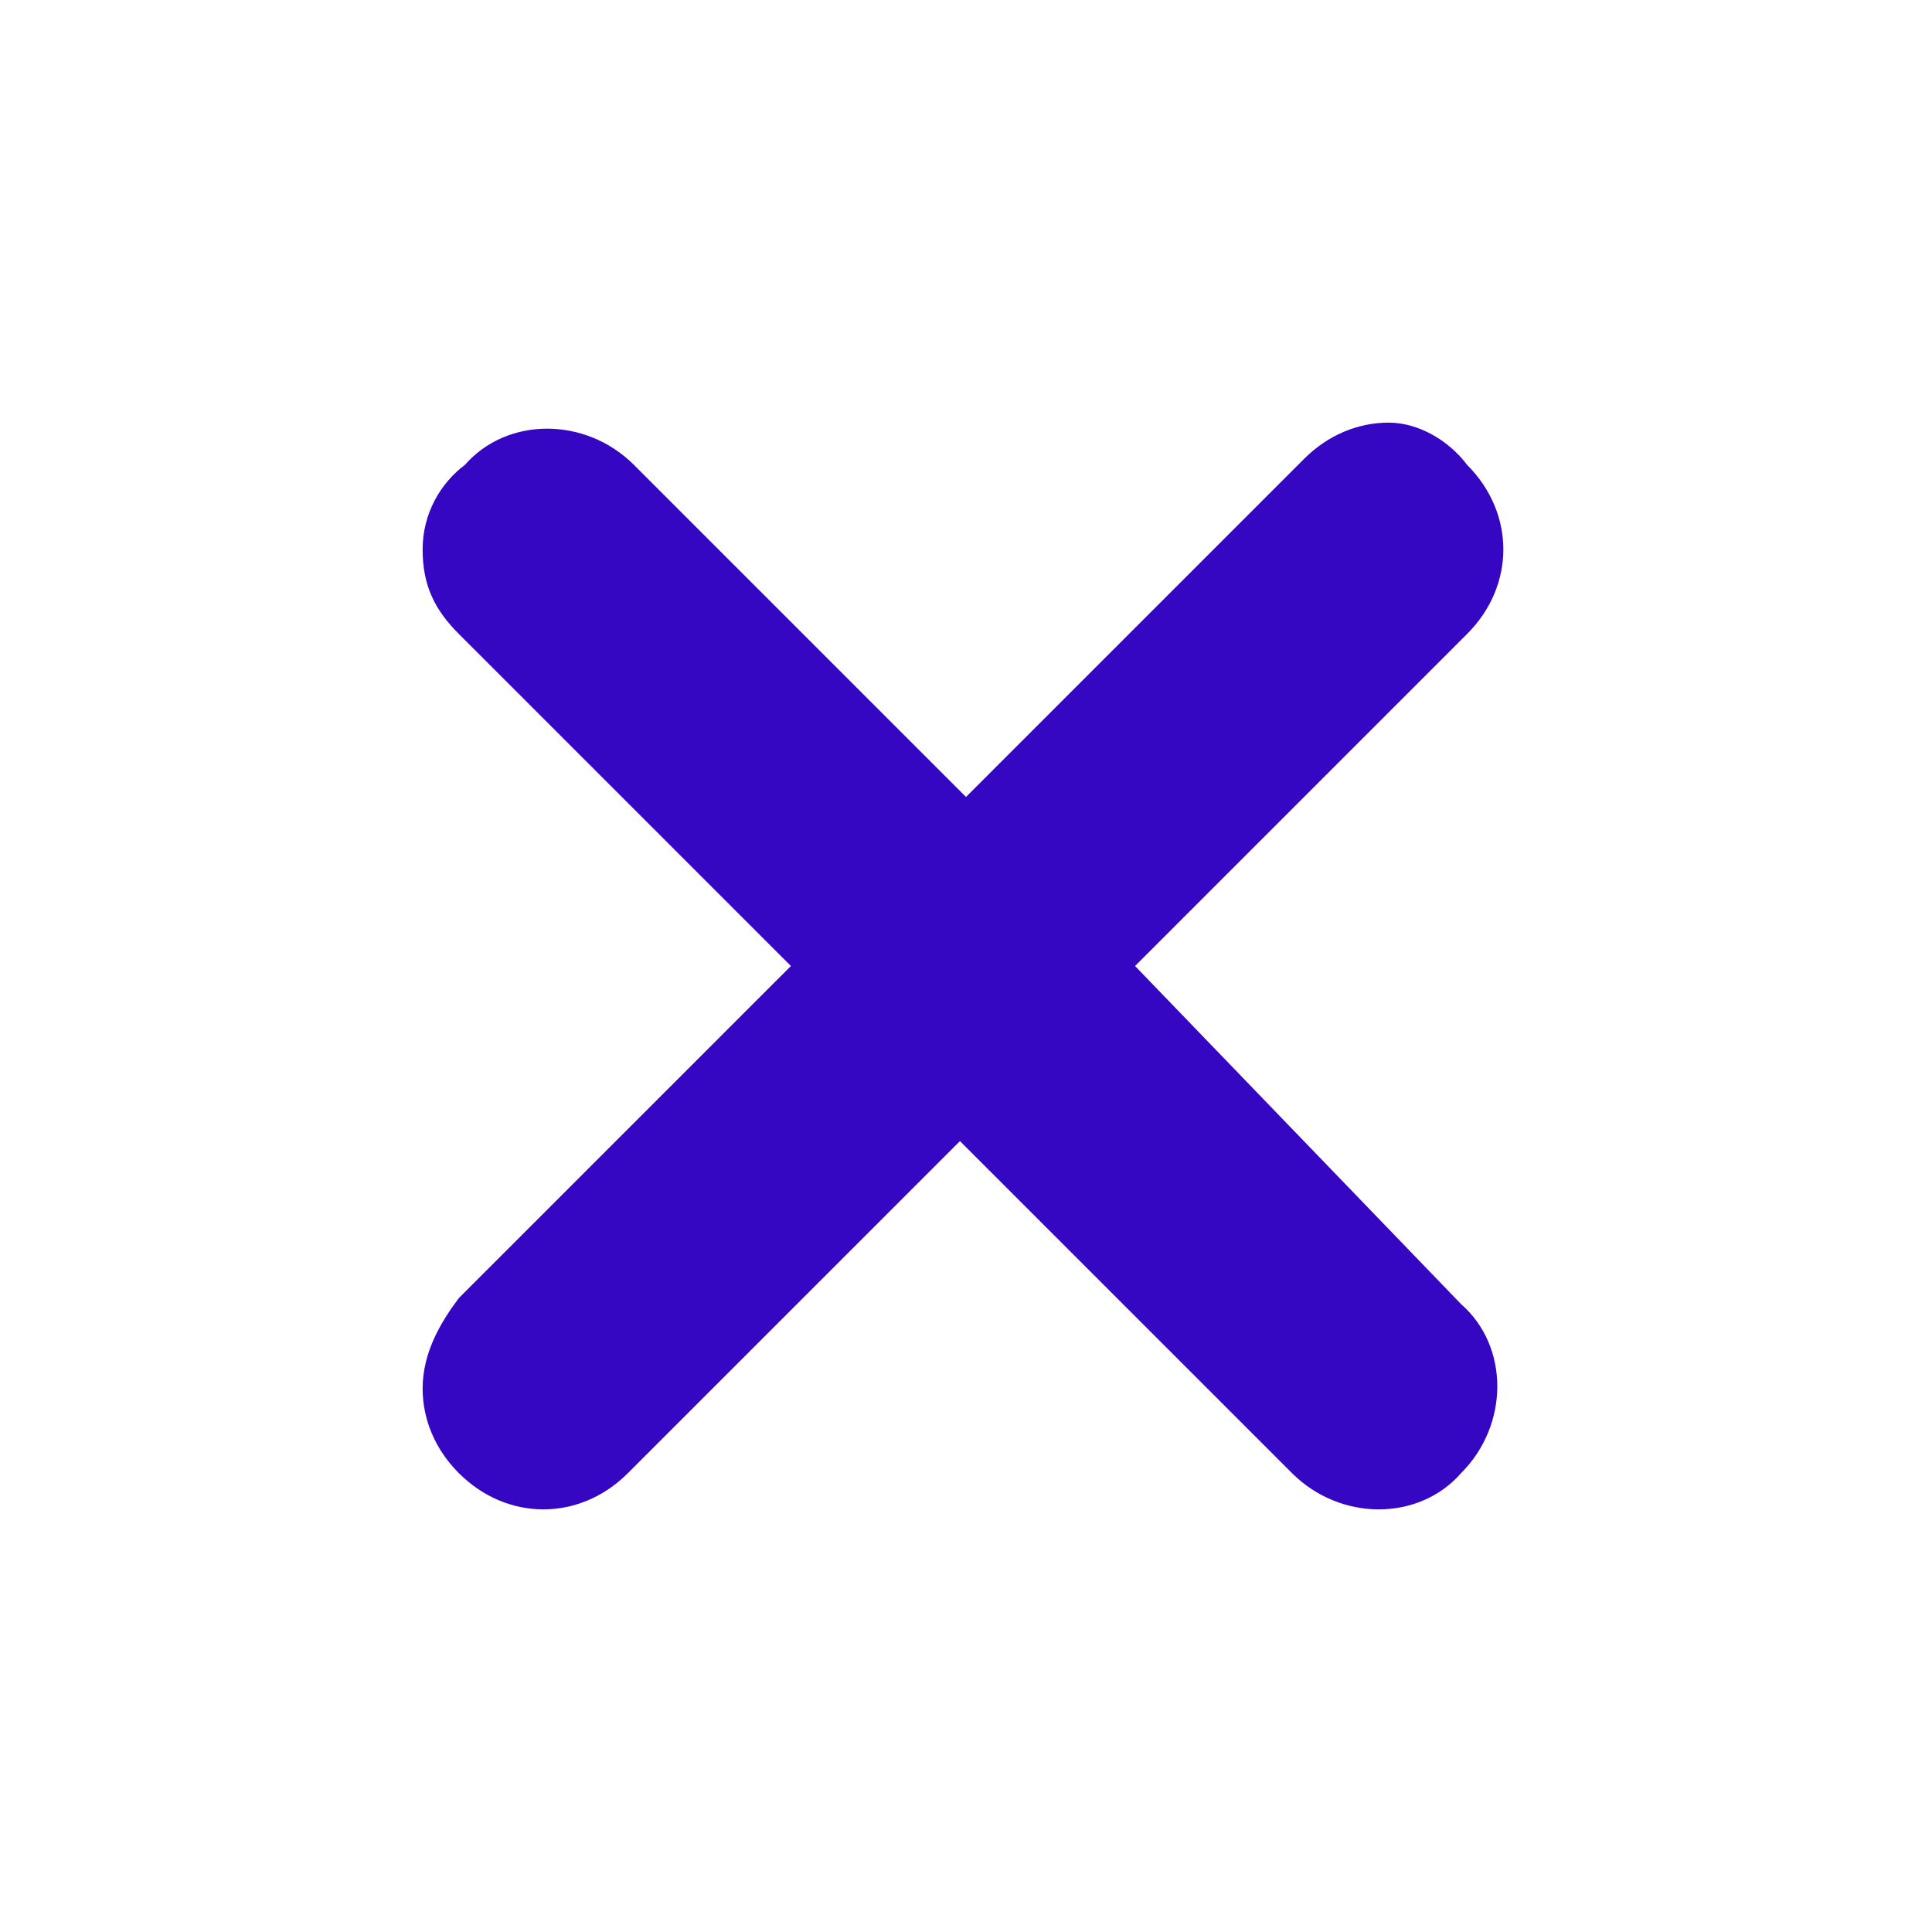
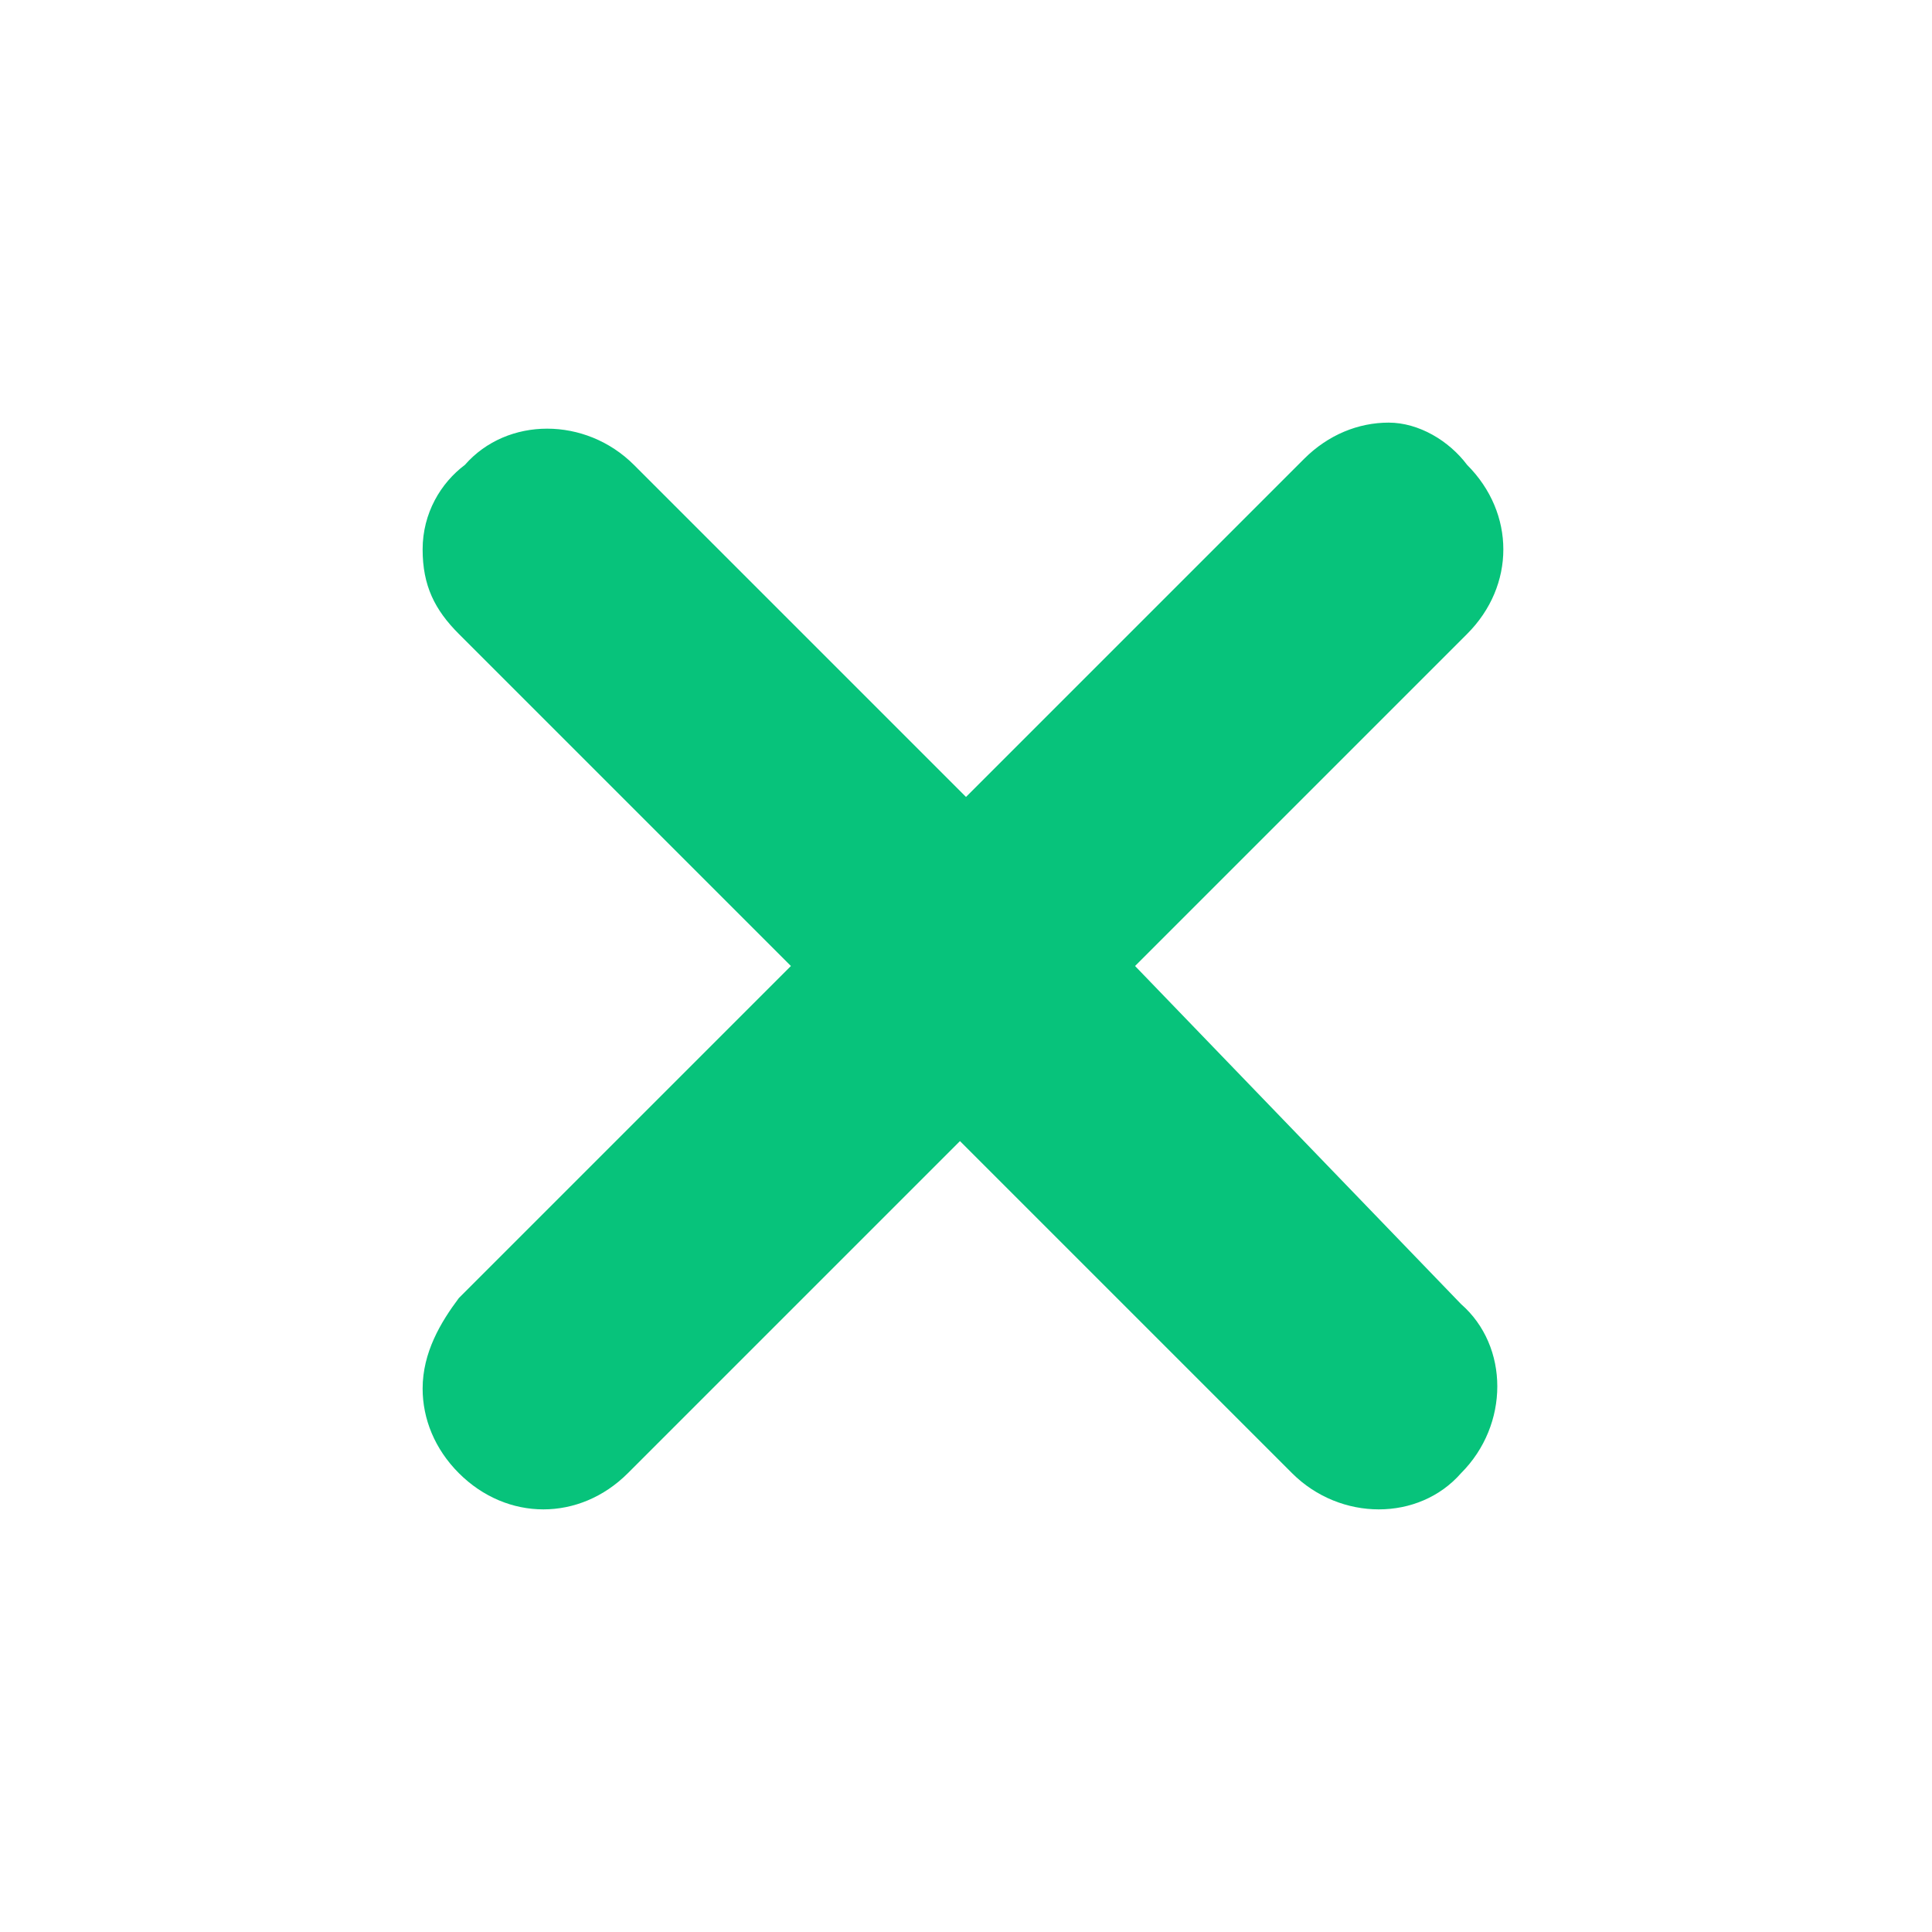
- <svg xmlns="http://www.w3.org/2000/svg" fill="#3607c3" width="800px" height="800px" viewBox="0 0 32 32">
+ <svg xmlns="http://www.w3.org/2000/svg" fill="#07c37b" width="800px" height="800px" viewBox="0 0 32 32">
  <path d="M18.8,16l5.5-5.5c0.8-0.8,0.8-2,0-2.8l0,0C24,7.3,23.5,7,23,7c-0.5,0-1,0.2-1.4,0.6L16,13.2l-5.5-5.5  c-0.8-0.8-2.1-0.8-2.8,0C7.3,8,7,8.5,7,9.1s0.2,1,0.6,1.4l5.5,5.5l-5.5,5.5C7.3,21.9,7,22.4,7,23c0,0.5,0.2,1,0.6,1.4  C8,24.8,8.5,25,9,25c0.5,0,1-0.2,1.4-0.6l5.5-5.5l5.5,5.5c0.8,0.8,2.1,0.8,2.8,0c0.8-0.8,0.8-2.1,0-2.8L18.8,16z" />
</svg>
